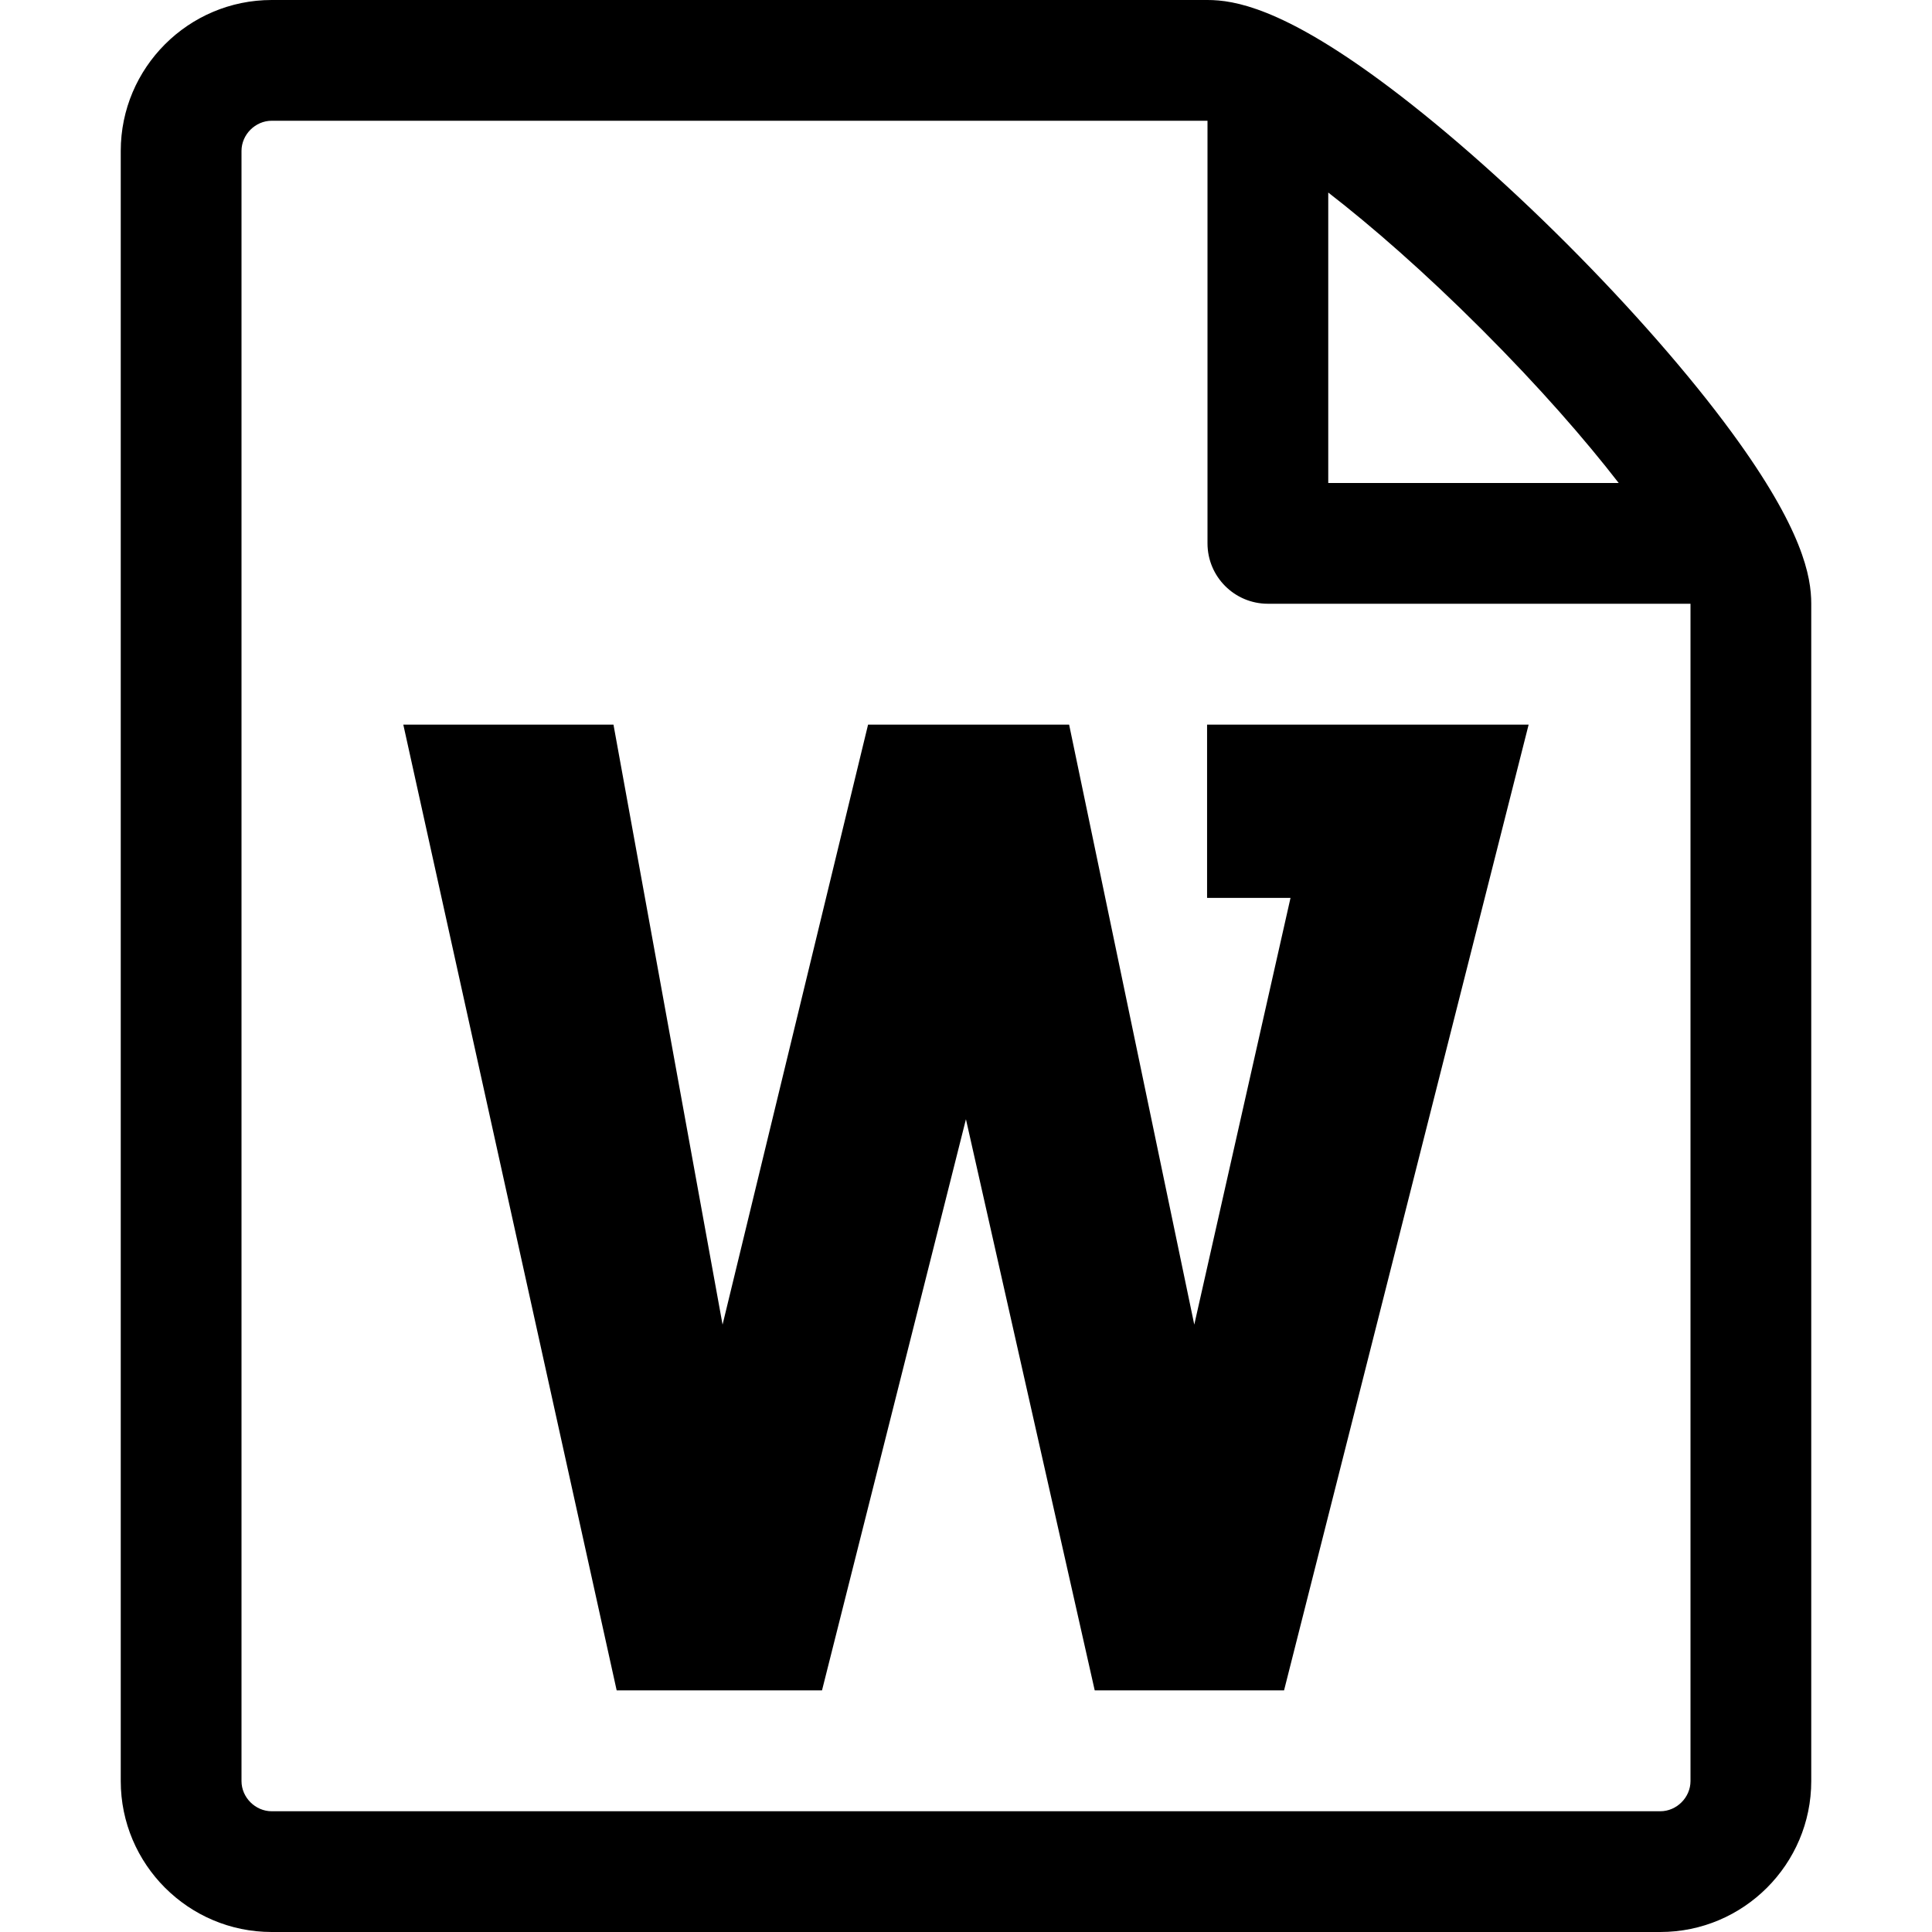
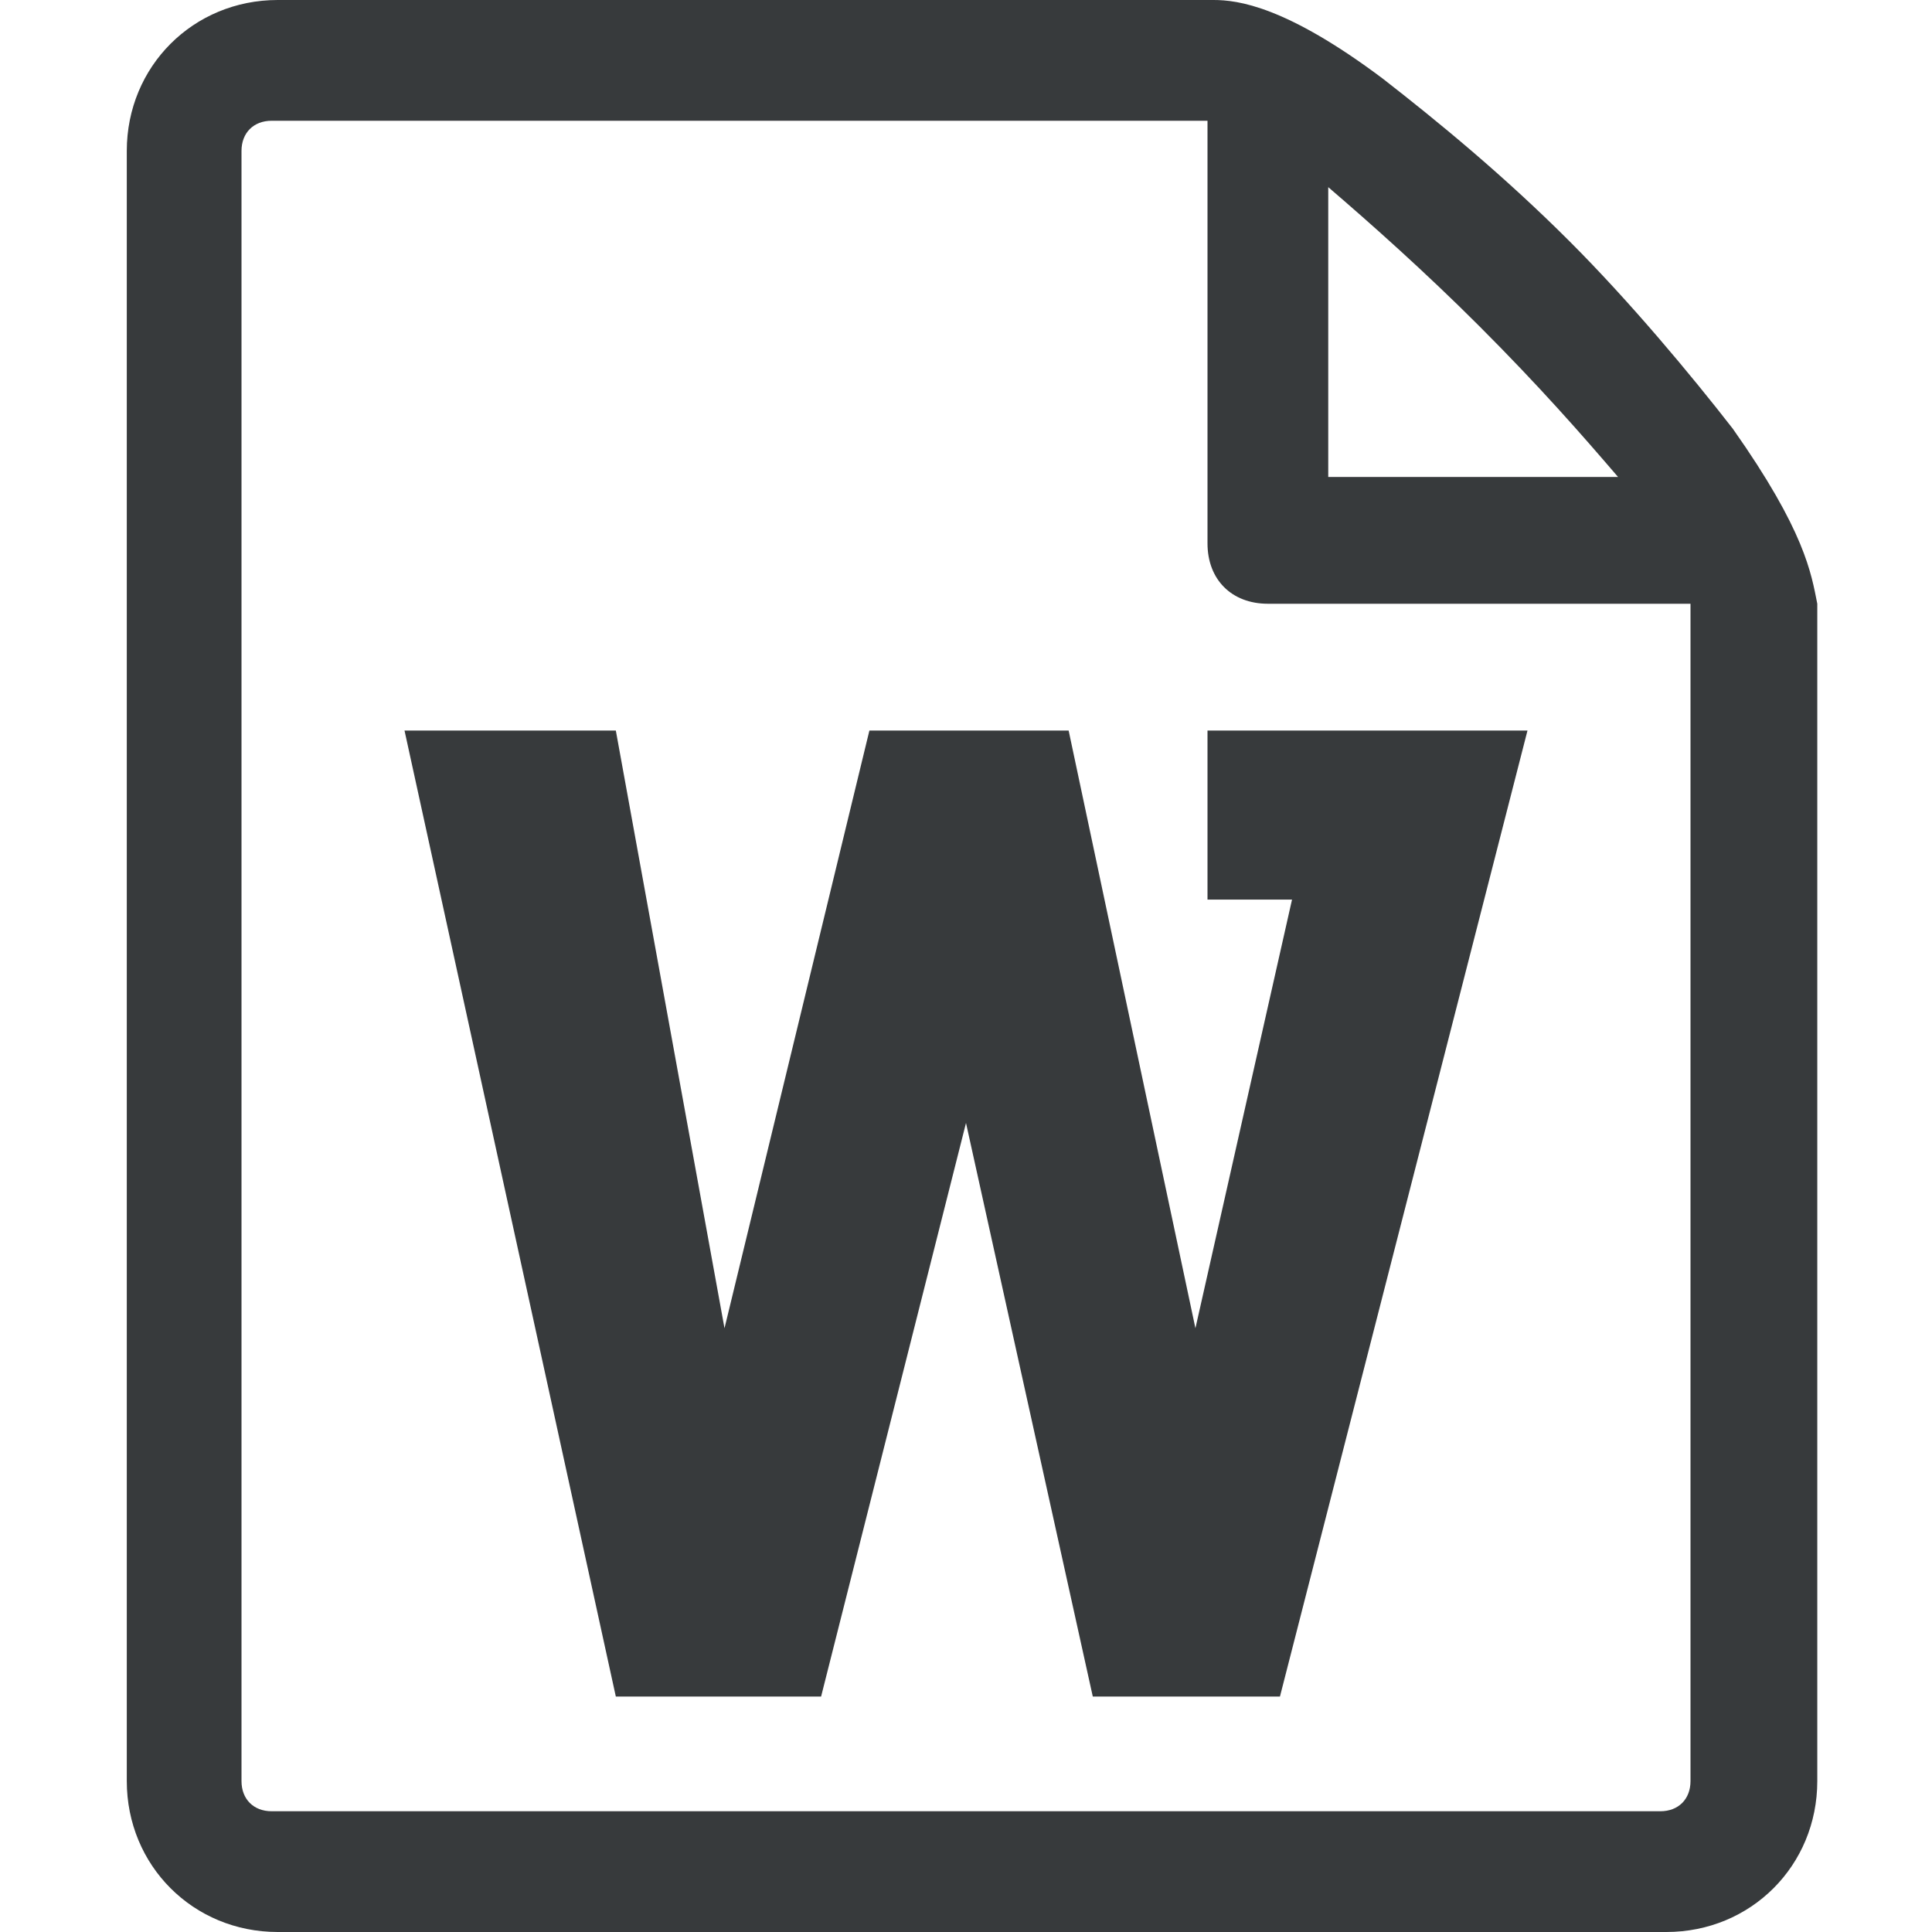
- <svg xmlns="http://www.w3.org/2000/svg" version="1.1" width="32" height="32" viewBox="0 0 32 32">
-   <path d="M19.993 14.872h1.382l-1.594 7.068-2.073-9.938h-3.33l-2.41 9.938-1.807-9.938h-3.481l3.534 15.996h3.401l2.384-9.46 2.133 9.46h3.136l4.051-15.996h-5.326v2.87z" />
-   <path d="M28.681 7.159c-0.694-0.947-1.662-2.053-2.724-3.116s-2.169-2.030-3.116-2.724c-1.612-1.182-2.393-1.319-2.841-1.319h-15.5c-1.378 0-2.5 1.121-2.5 2.5v27c0 1.378 1.121 2.5 2.5 2.5h23c1.378 0 2.5-1.122 2.5-2.5v-19.5c0-0.448-0.137-1.23-1.319-2.841v0zM24.543 5.457c0.959 0.959 1.712 1.825 2.268 2.543h-4.811v-4.811c0.718 0.556 1.584 1.309 2.543 2.268v0zM28 29.5c0 0.271-0.229 0.5-0.5 0.5h-23c-0.271 0-0.5-0.229-0.5-0.5v-27c0-0.271 0.229-0.5 0.5-0.5 0 0 15.499-0 15.5 0v7c0 0.552 0.448 1 1 1h7v19.5z" />
+ <svg xmlns="http://www.w3.org/2000/svg" version="1.1" id="Layer_1" x="0px" y="0px" viewBox="-281 404.9 32 32" style="enable-background:new -281 404.9 32 32;" xml:space="preserve">
+   <style type="text/css">
+ 	.st0{fill:#373A3C;}
+ </style>
+   <path class="st0" d="M-261,419.8h1.4l-1.6,7.1l-2.1-9.9h-3.3l-2.4,9.9l-1.8-9.9h-3.5l3.5,16h3.4l2.4-9.5l2.1,9.5h3.1l4.1-16h-5.3  C-261,416.9-261,419.8-261,419.8z" />
+   <path class="st0" d="M-252.3,412c-0.7-0.9-1.7-2.1-2.7-3.1c-1.1-1.1-2.2-2-3.1-2.7c-1.6-1.2-2.4-1.3-2.8-1.3h-15.5  c-1.4,0-2.5,1.1-2.5,2.5v27c0,1.4,1.1,2.5,2.5,2.5h23c1.4,0,2.5-1.1,2.5-2.5v-19.5C-251,414.4-251.1,413.7-252.3,412  C-252.3,412-252.3,412-252.3,412z M-256.5,410.3c1,1,1.7,1.8,2.3,2.5h-4.8v-4.8C-258.3,408.6-257.4,409.4-256.5,410.3L-256.5,410.3z   M-253,434.4c0,0.3-0.2,0.5-0.5,0.5h-23c-0.3,0-0.5-0.2-0.5-0.5v-27c0-0.3,0.2-0.5,0.5-0.5c0,0,15.5,0,15.5,0v7c0,0.6,0.4,1,1,1h7  V434.4z" />
</svg>
